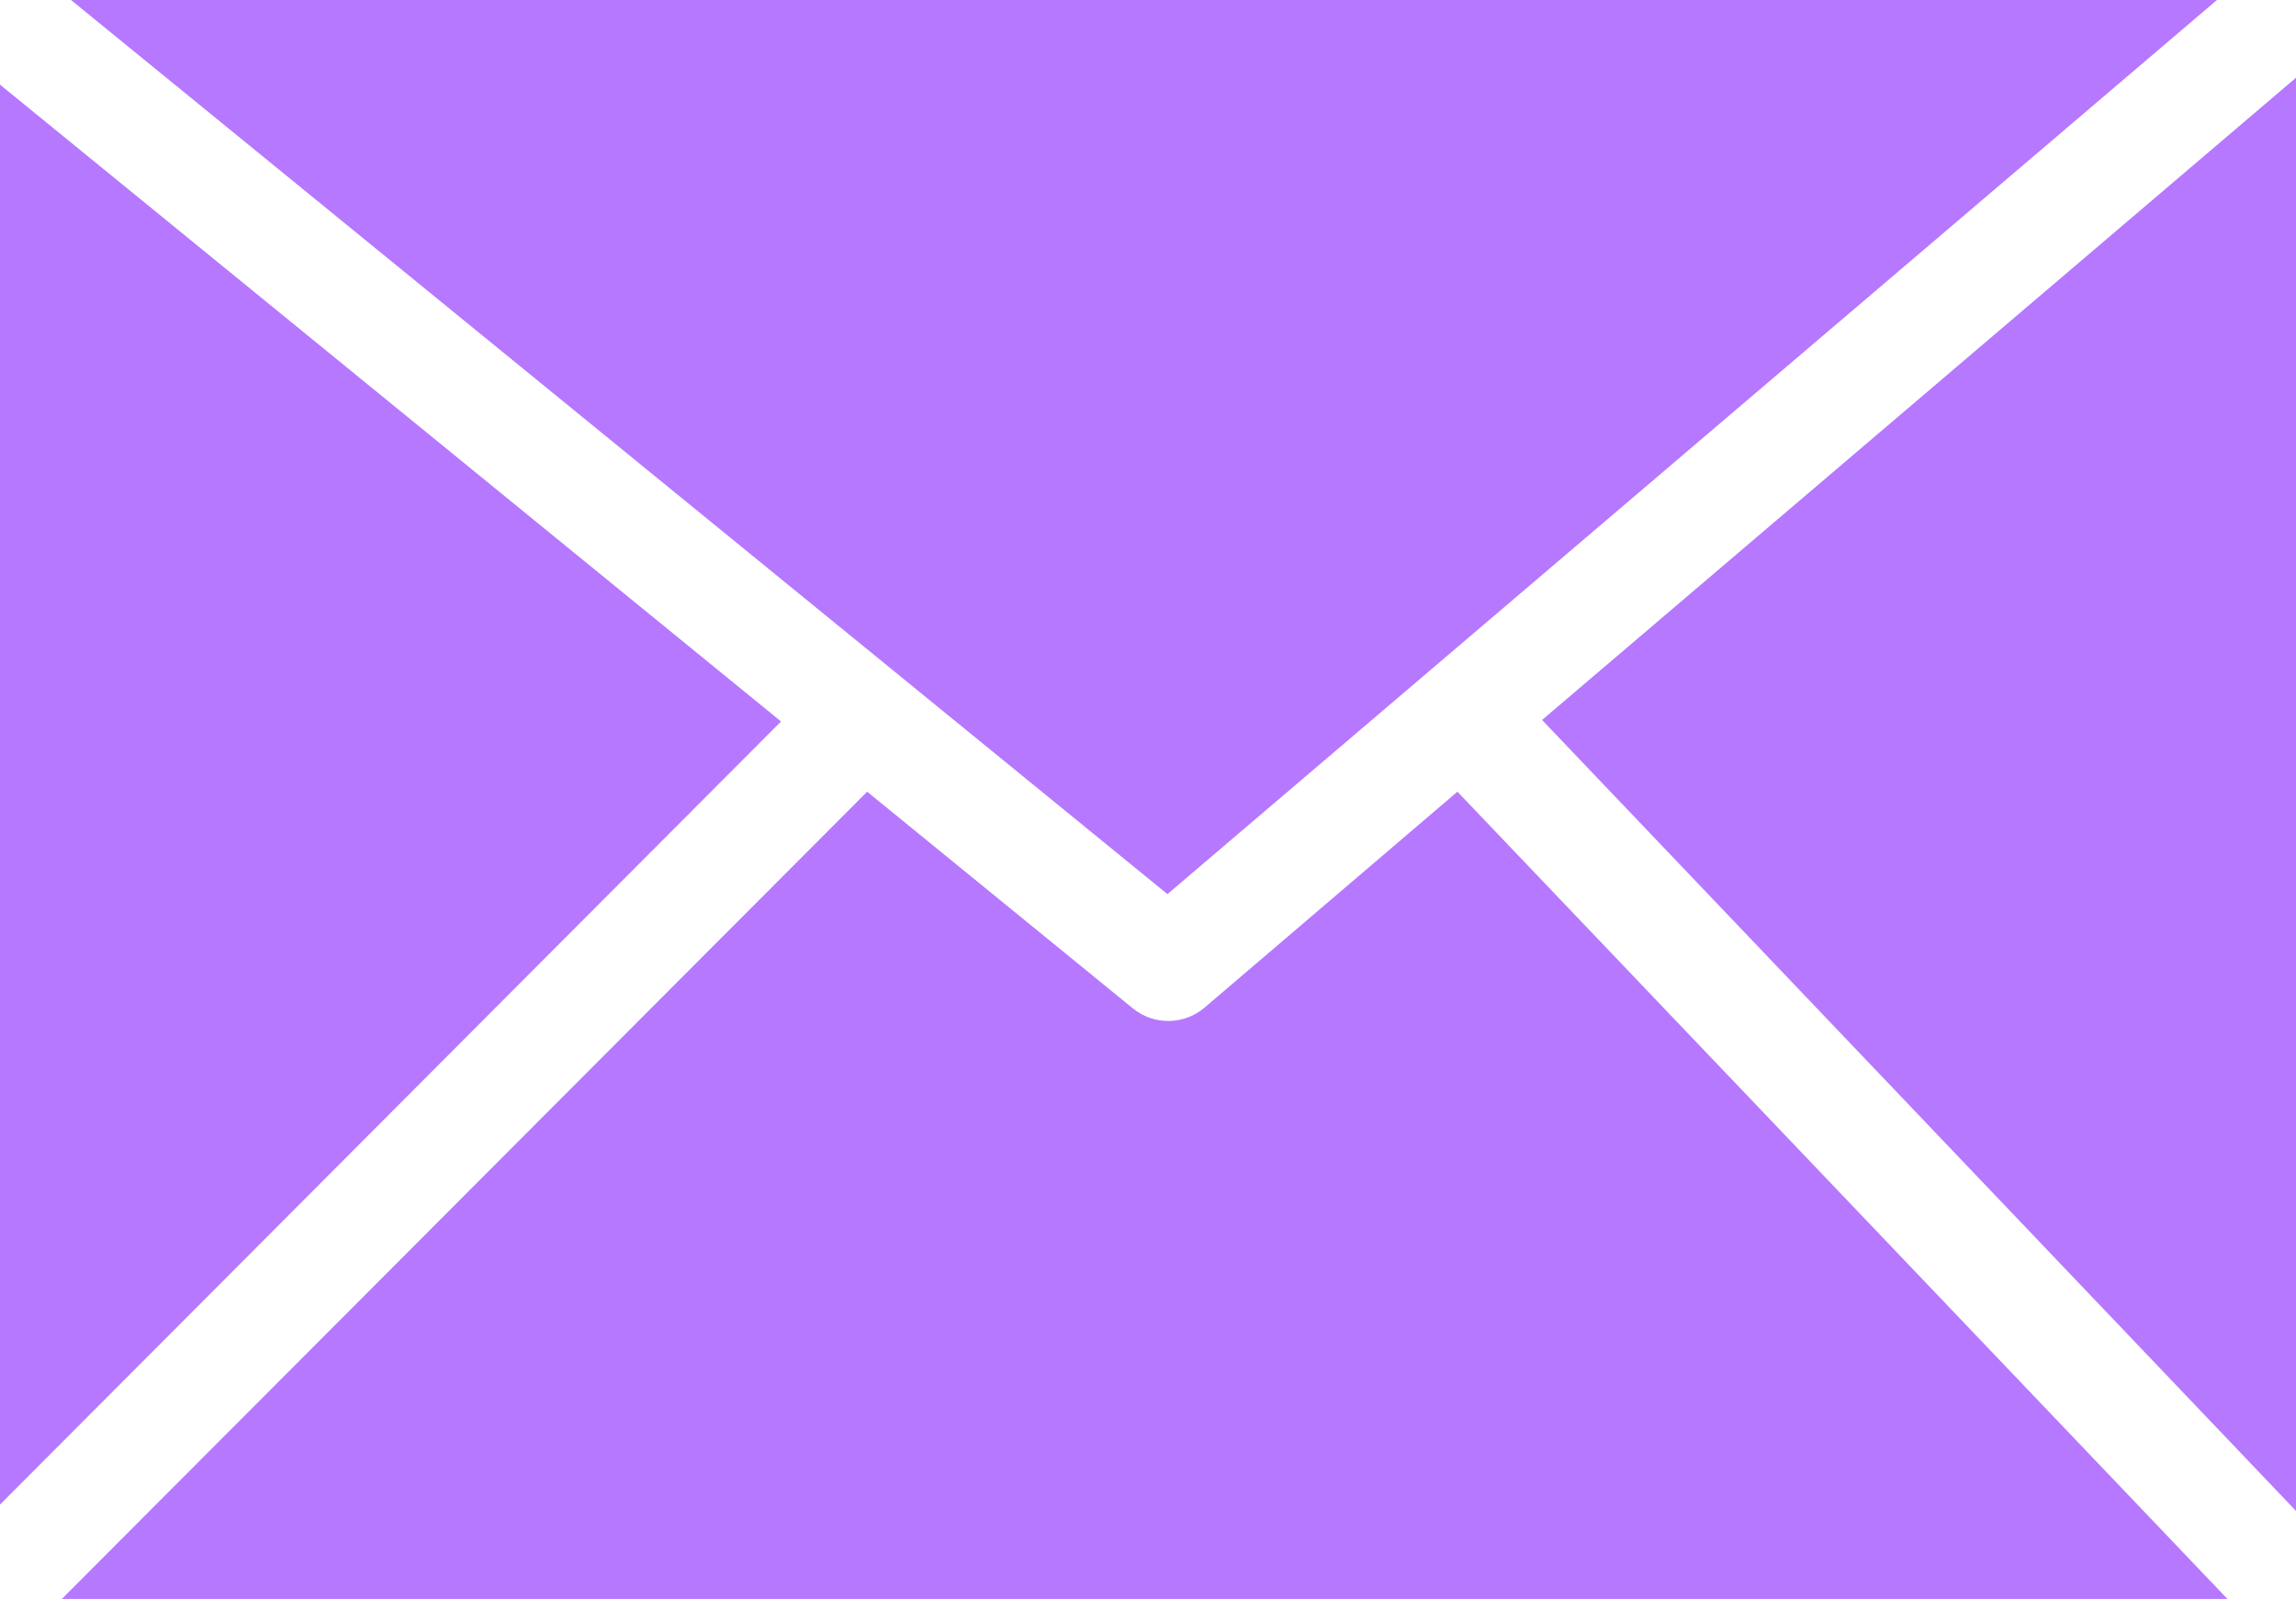
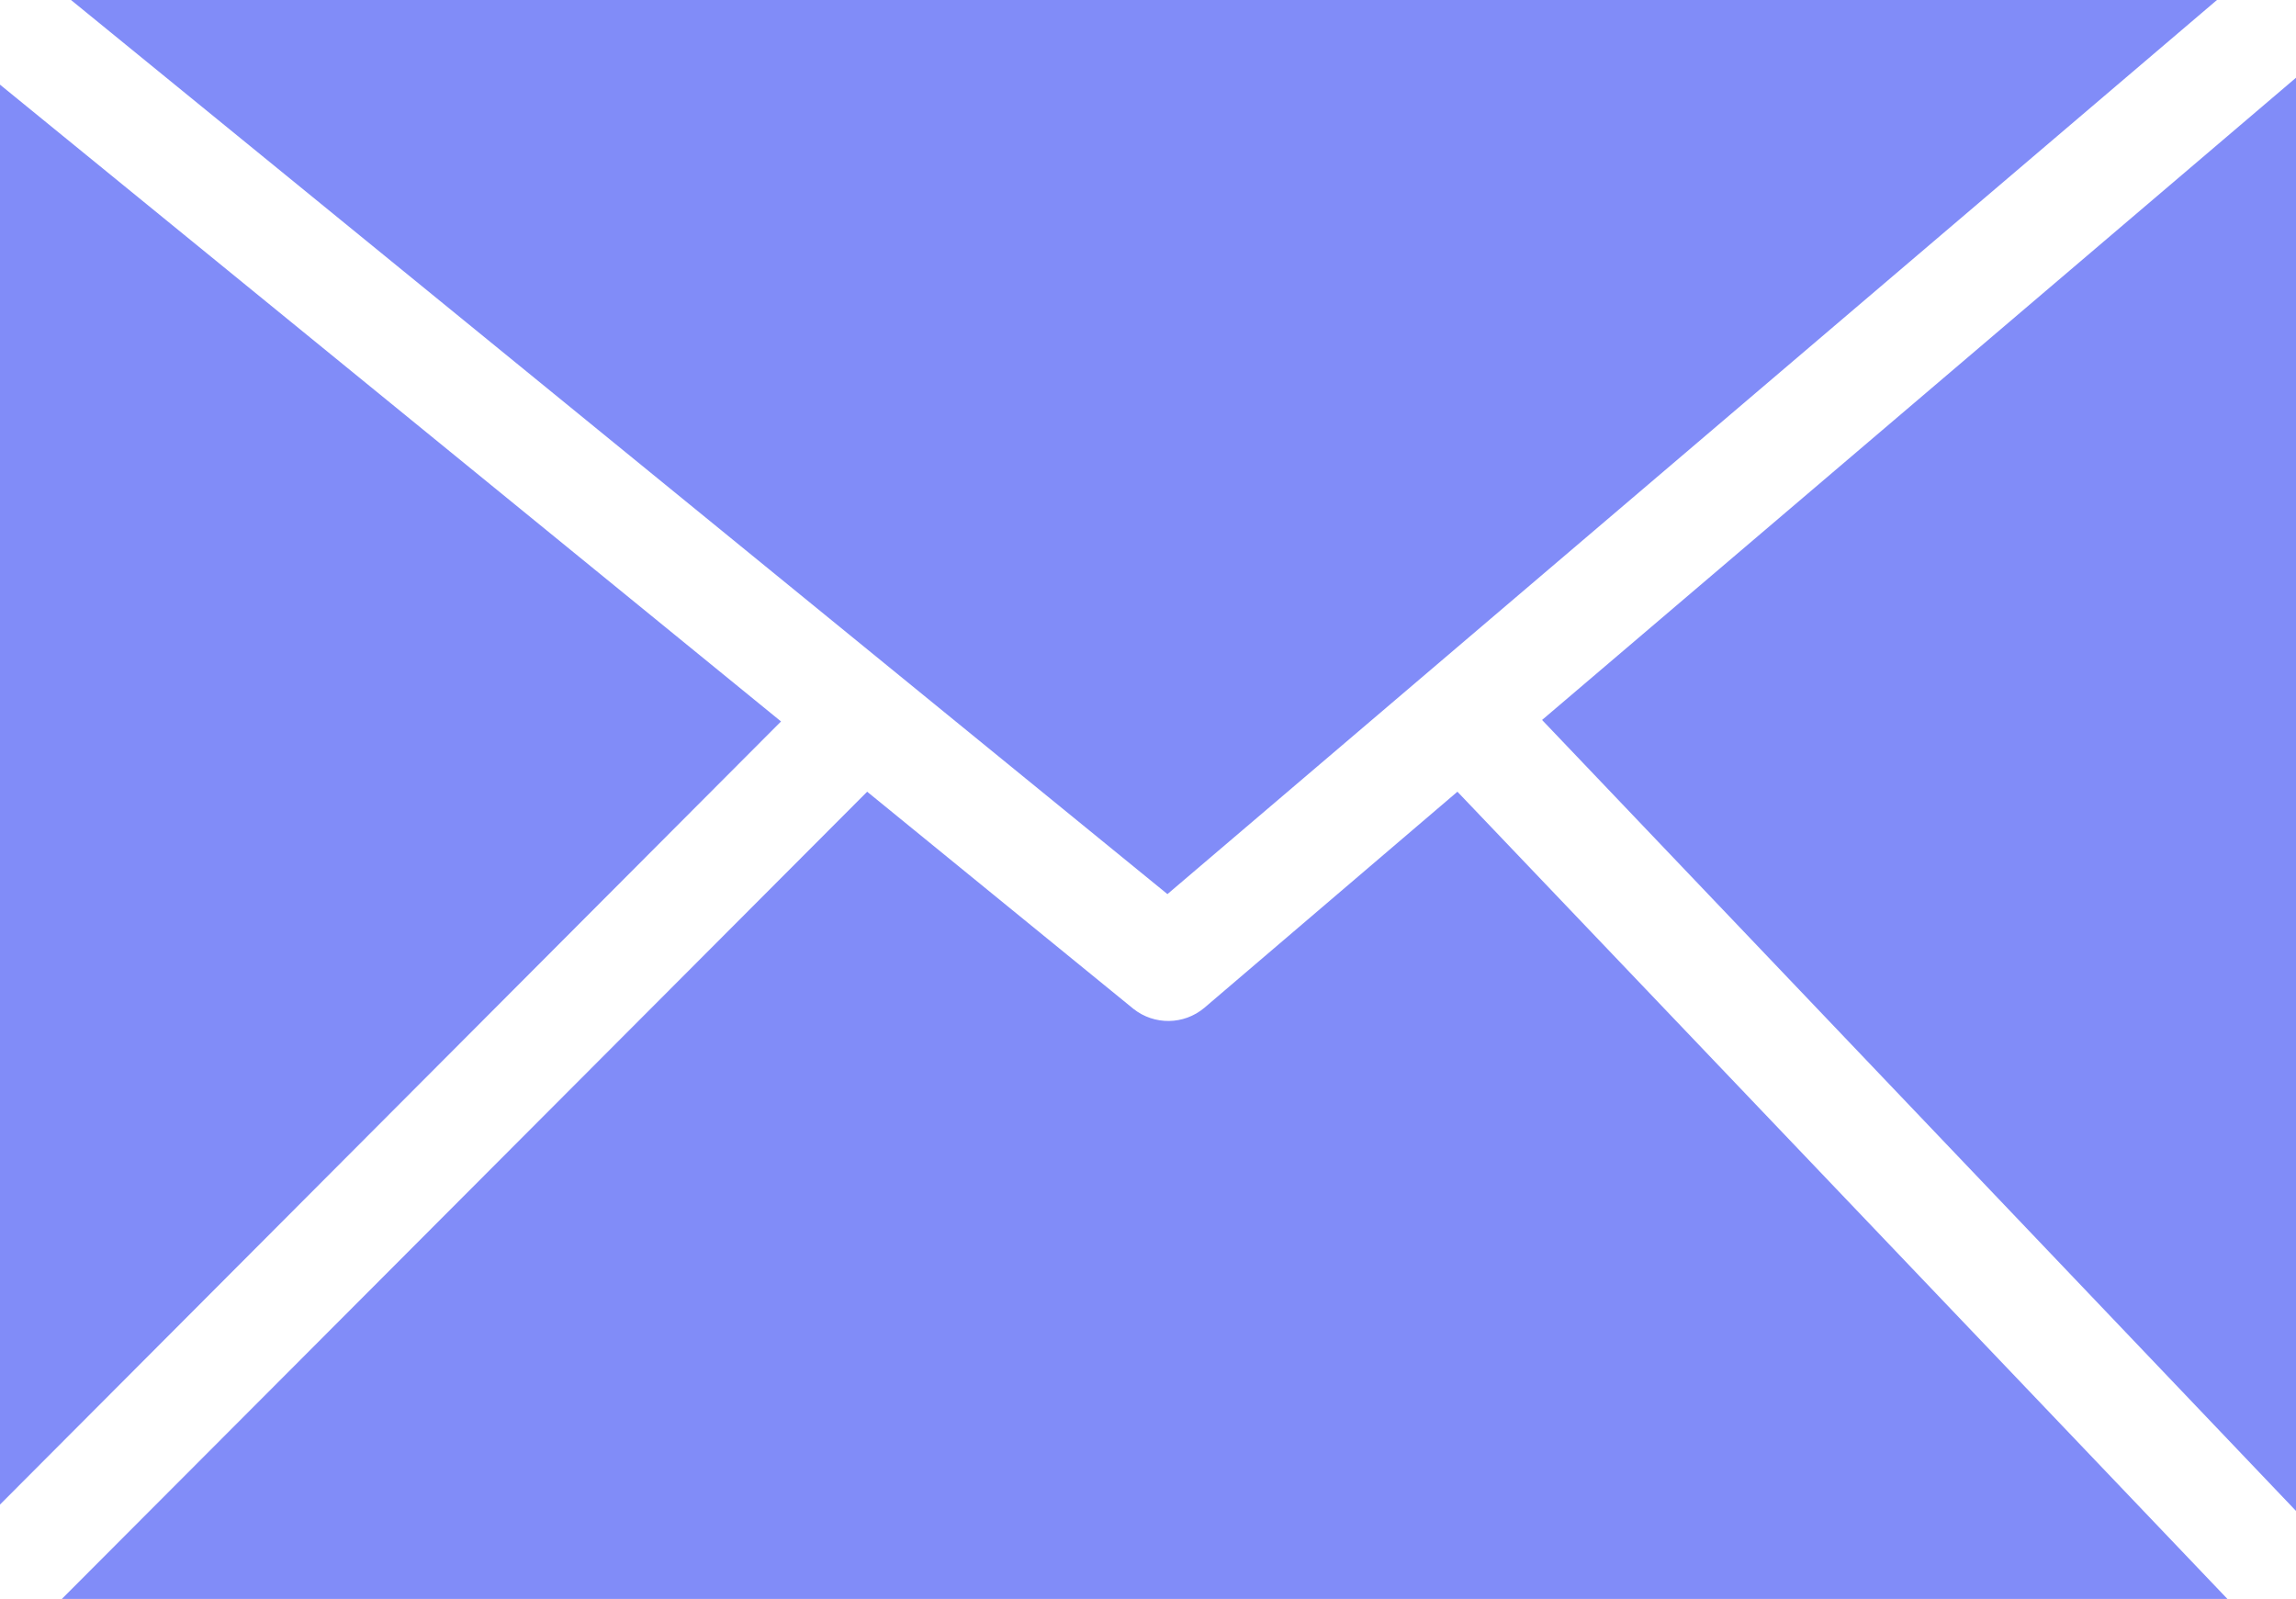
<svg xmlns="http://www.w3.org/2000/svg" id="mail" viewBox="0 0 122.88 85.57">
-   <path class="cls-1" d="M3.8,0,62.48,47.85,118.65,0ZM0,80.52,41.8,38.61,0,4.53v76ZM46.41,42.37,3.31,85.57h115.9L78,42.37,64.45,53.94h0a3,3,0,0,1-3.79.05L46.41,42.37Zm36.12-3.84,40.35,42.33V4.16L82.53,38.53Z" fill="#b578ff" />
+   <path class="cls-1" d="M3.8,0,62.48,47.85,118.65,0ZM0,80.52,41.8,38.61,0,4.53v76ZM46.41,42.37,3.31,85.57h115.9L78,42.37,64.45,53.94h0a3,3,0,0,1-3.79.05L46.41,42.37Zm36.12-3.84,40.35,42.33V4.16L82.53,38.53Z" fill="#818CF8" />
</svg>
